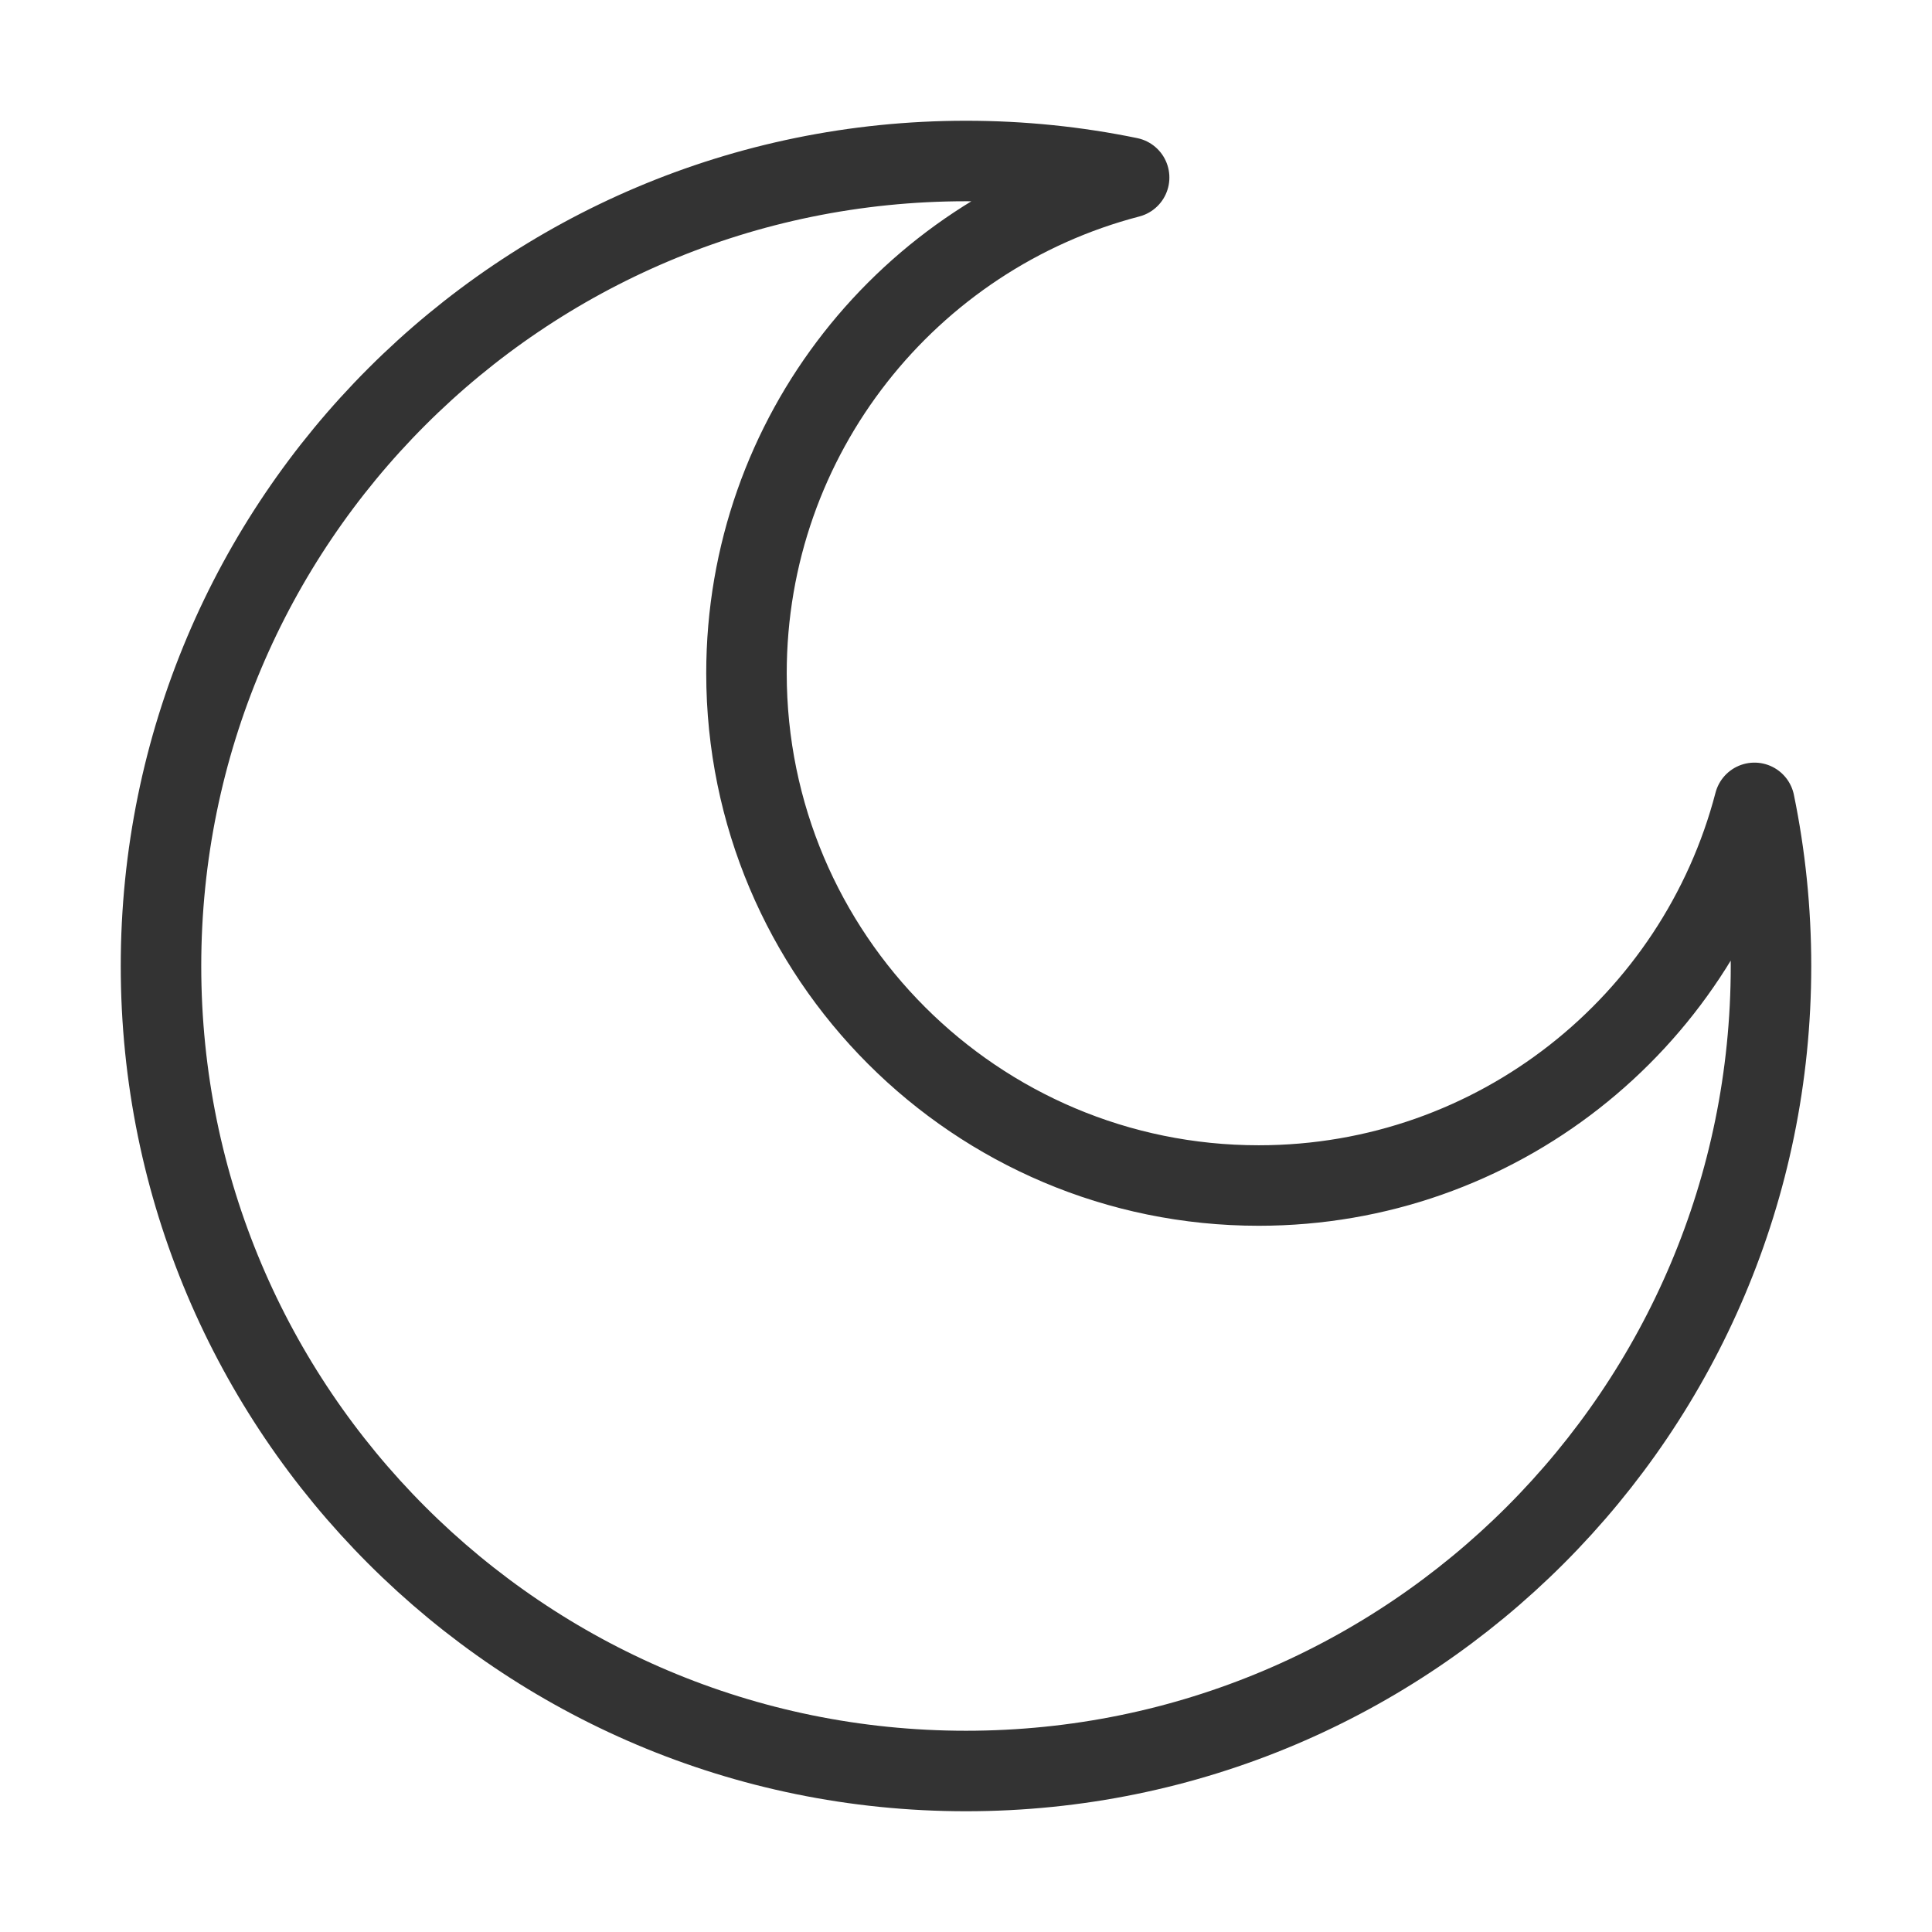
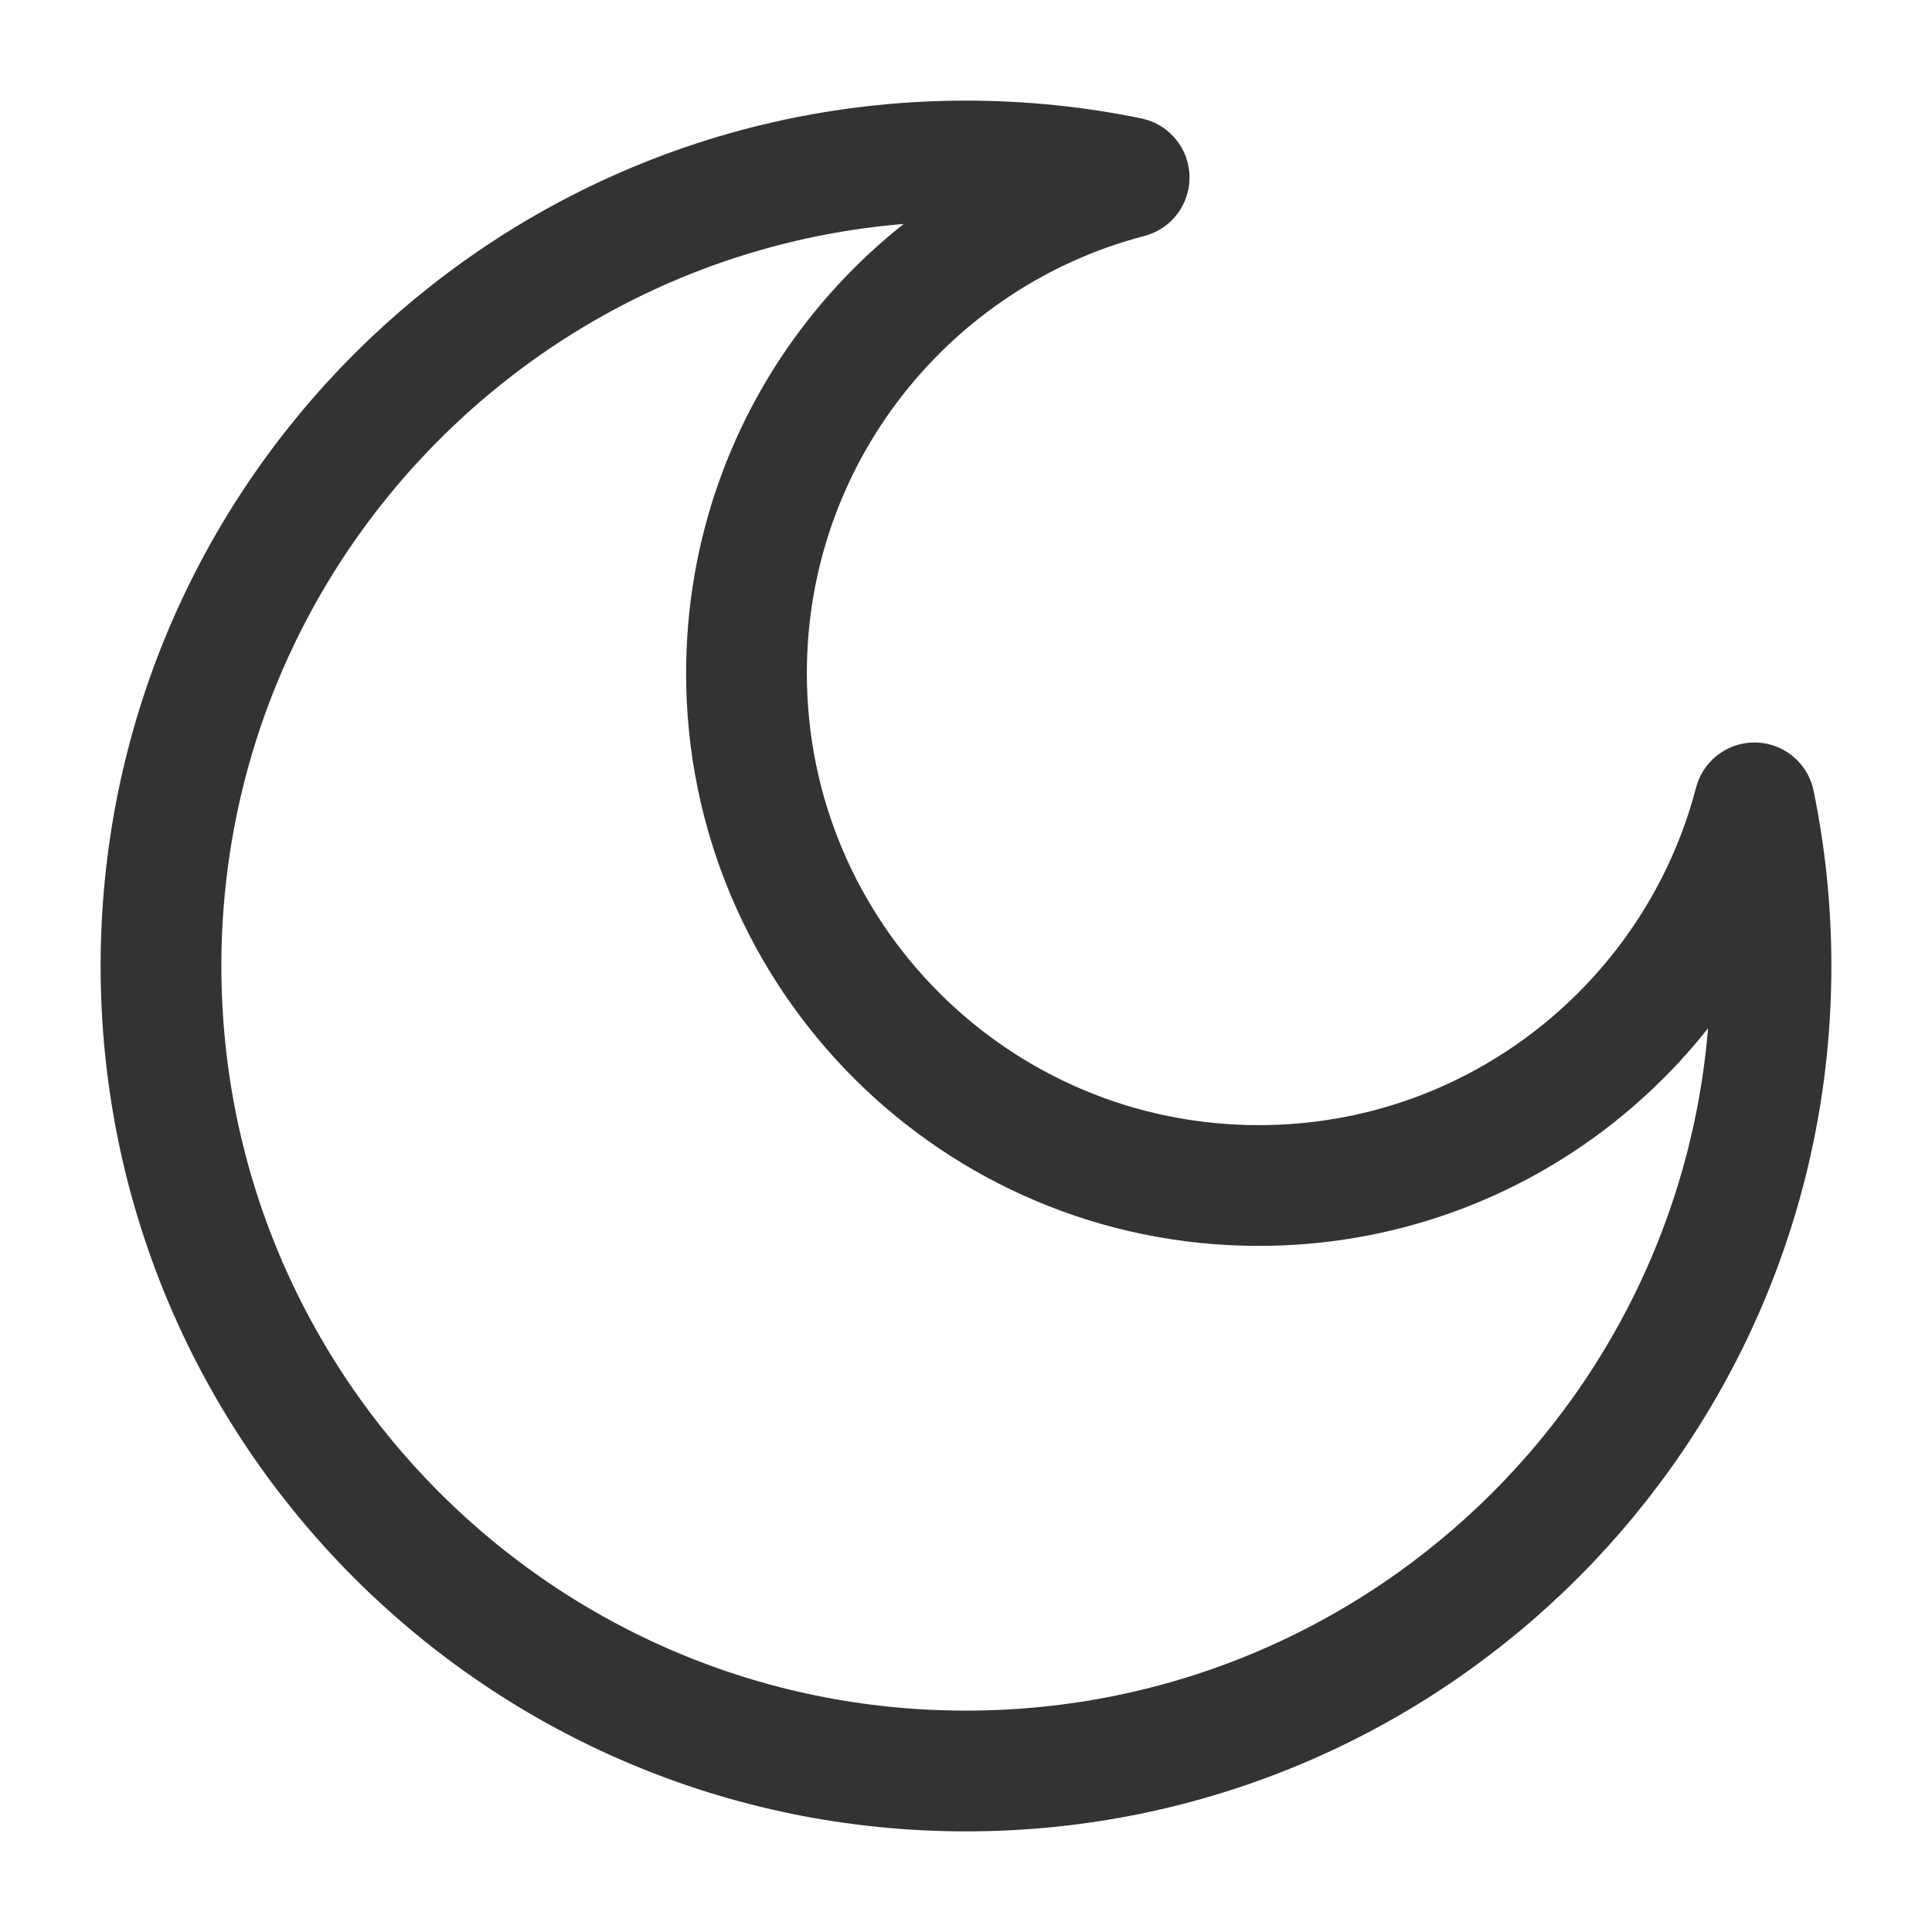
<svg xmlns="http://www.w3.org/2000/svg" width="16" height="16" viewBox="0 0 48 48" fill="none">
-   <path d="M28.053 4.411C22.583 5.837 18.546 10.811 18.546 16.727C18.546 23.756 24.244 29.454 31.273 29.454C37.189 29.454 42.163 25.417 43.589 19.947C43.858 21.256 44 22.611 44 24C44 35.046 35.046 44 24 44C12.954 44 4 35.046 4 24C4 12.954 12.954 4 24 4C25.389 4 26.744 4.141 28.053 4.411Z" fill="none" stroke="#333" stroke-width="2" stroke-linejoin="round" />
+   <path d="M28.053 4.411C22.583 5.837 18.546 10.811 18.546 16.727C18.546 23.756 24.244 29.454 31.273 29.454C37.189 29.454 42.163 25.417 43.589 19.947C43.858 21.256 44 22.611 44 24C44 35.046 35.046 44 24 44C12.954 44 4 35.046 4 24C4 12.954 12.954 4 24 4C25.389 4 26.744 4.141 28.053 4.411Z" fill="none" stroke="#333" stroke-width="3" stroke-linejoin="round" />
</svg>
